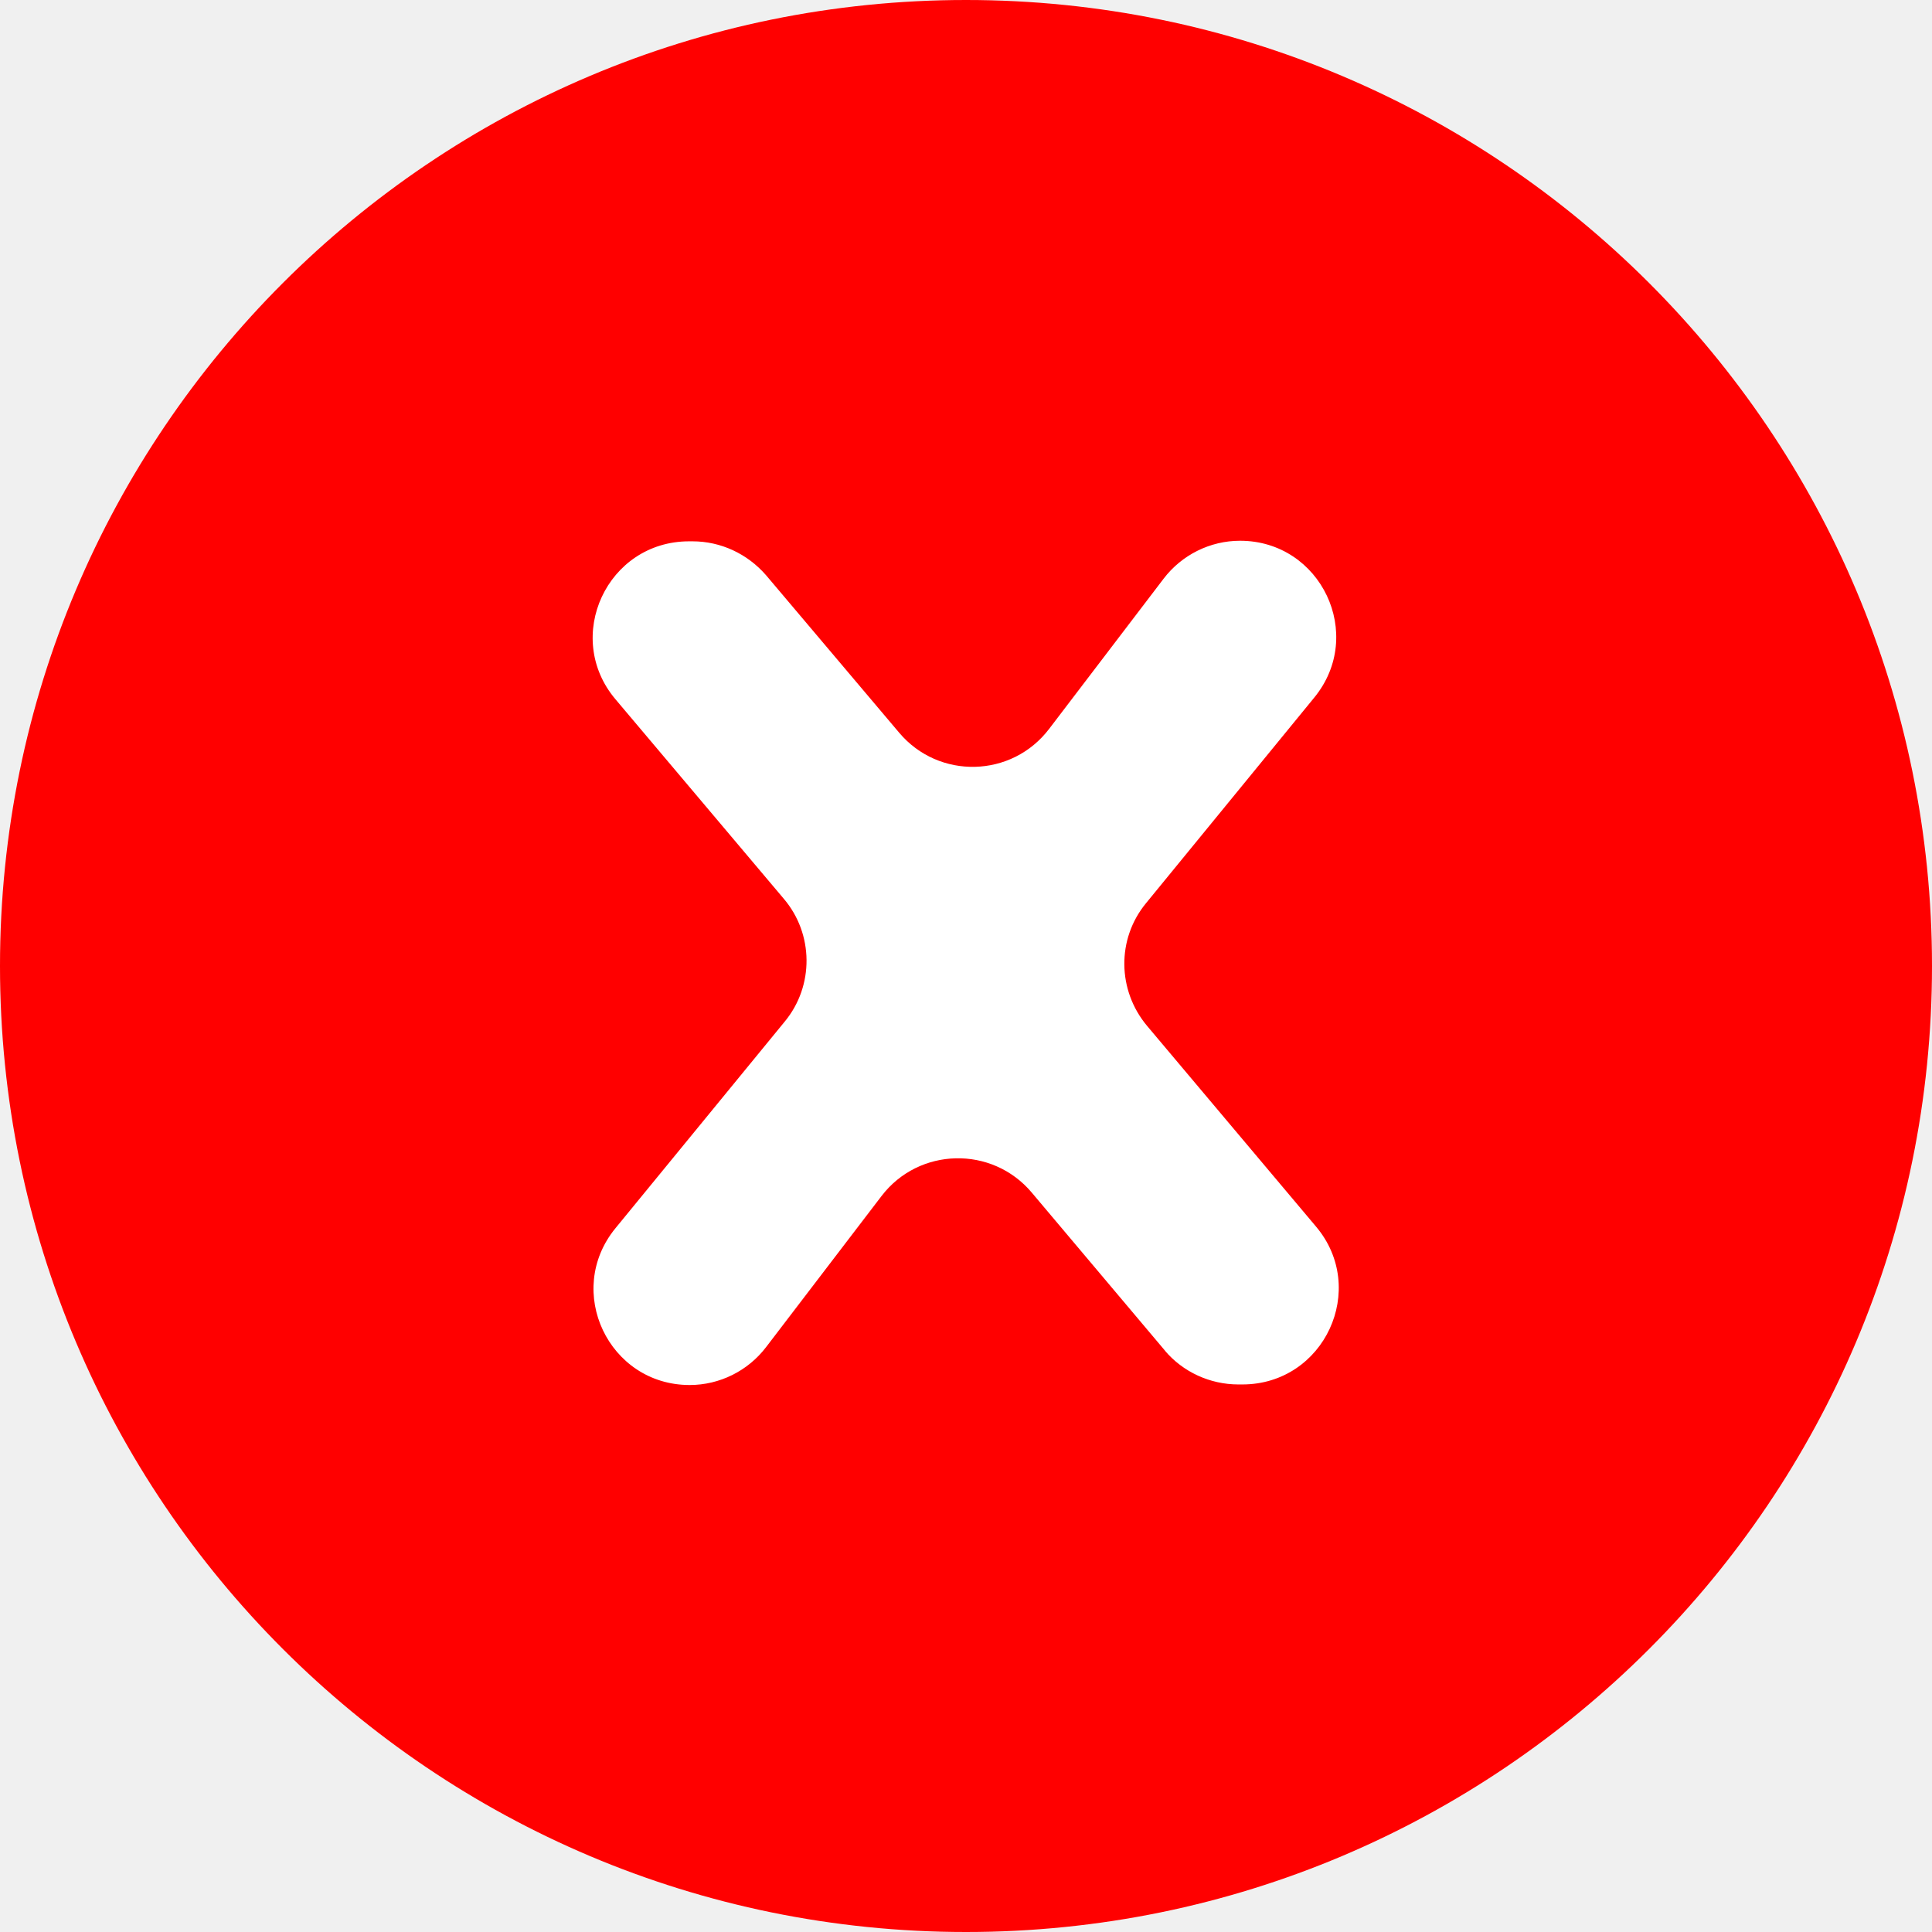
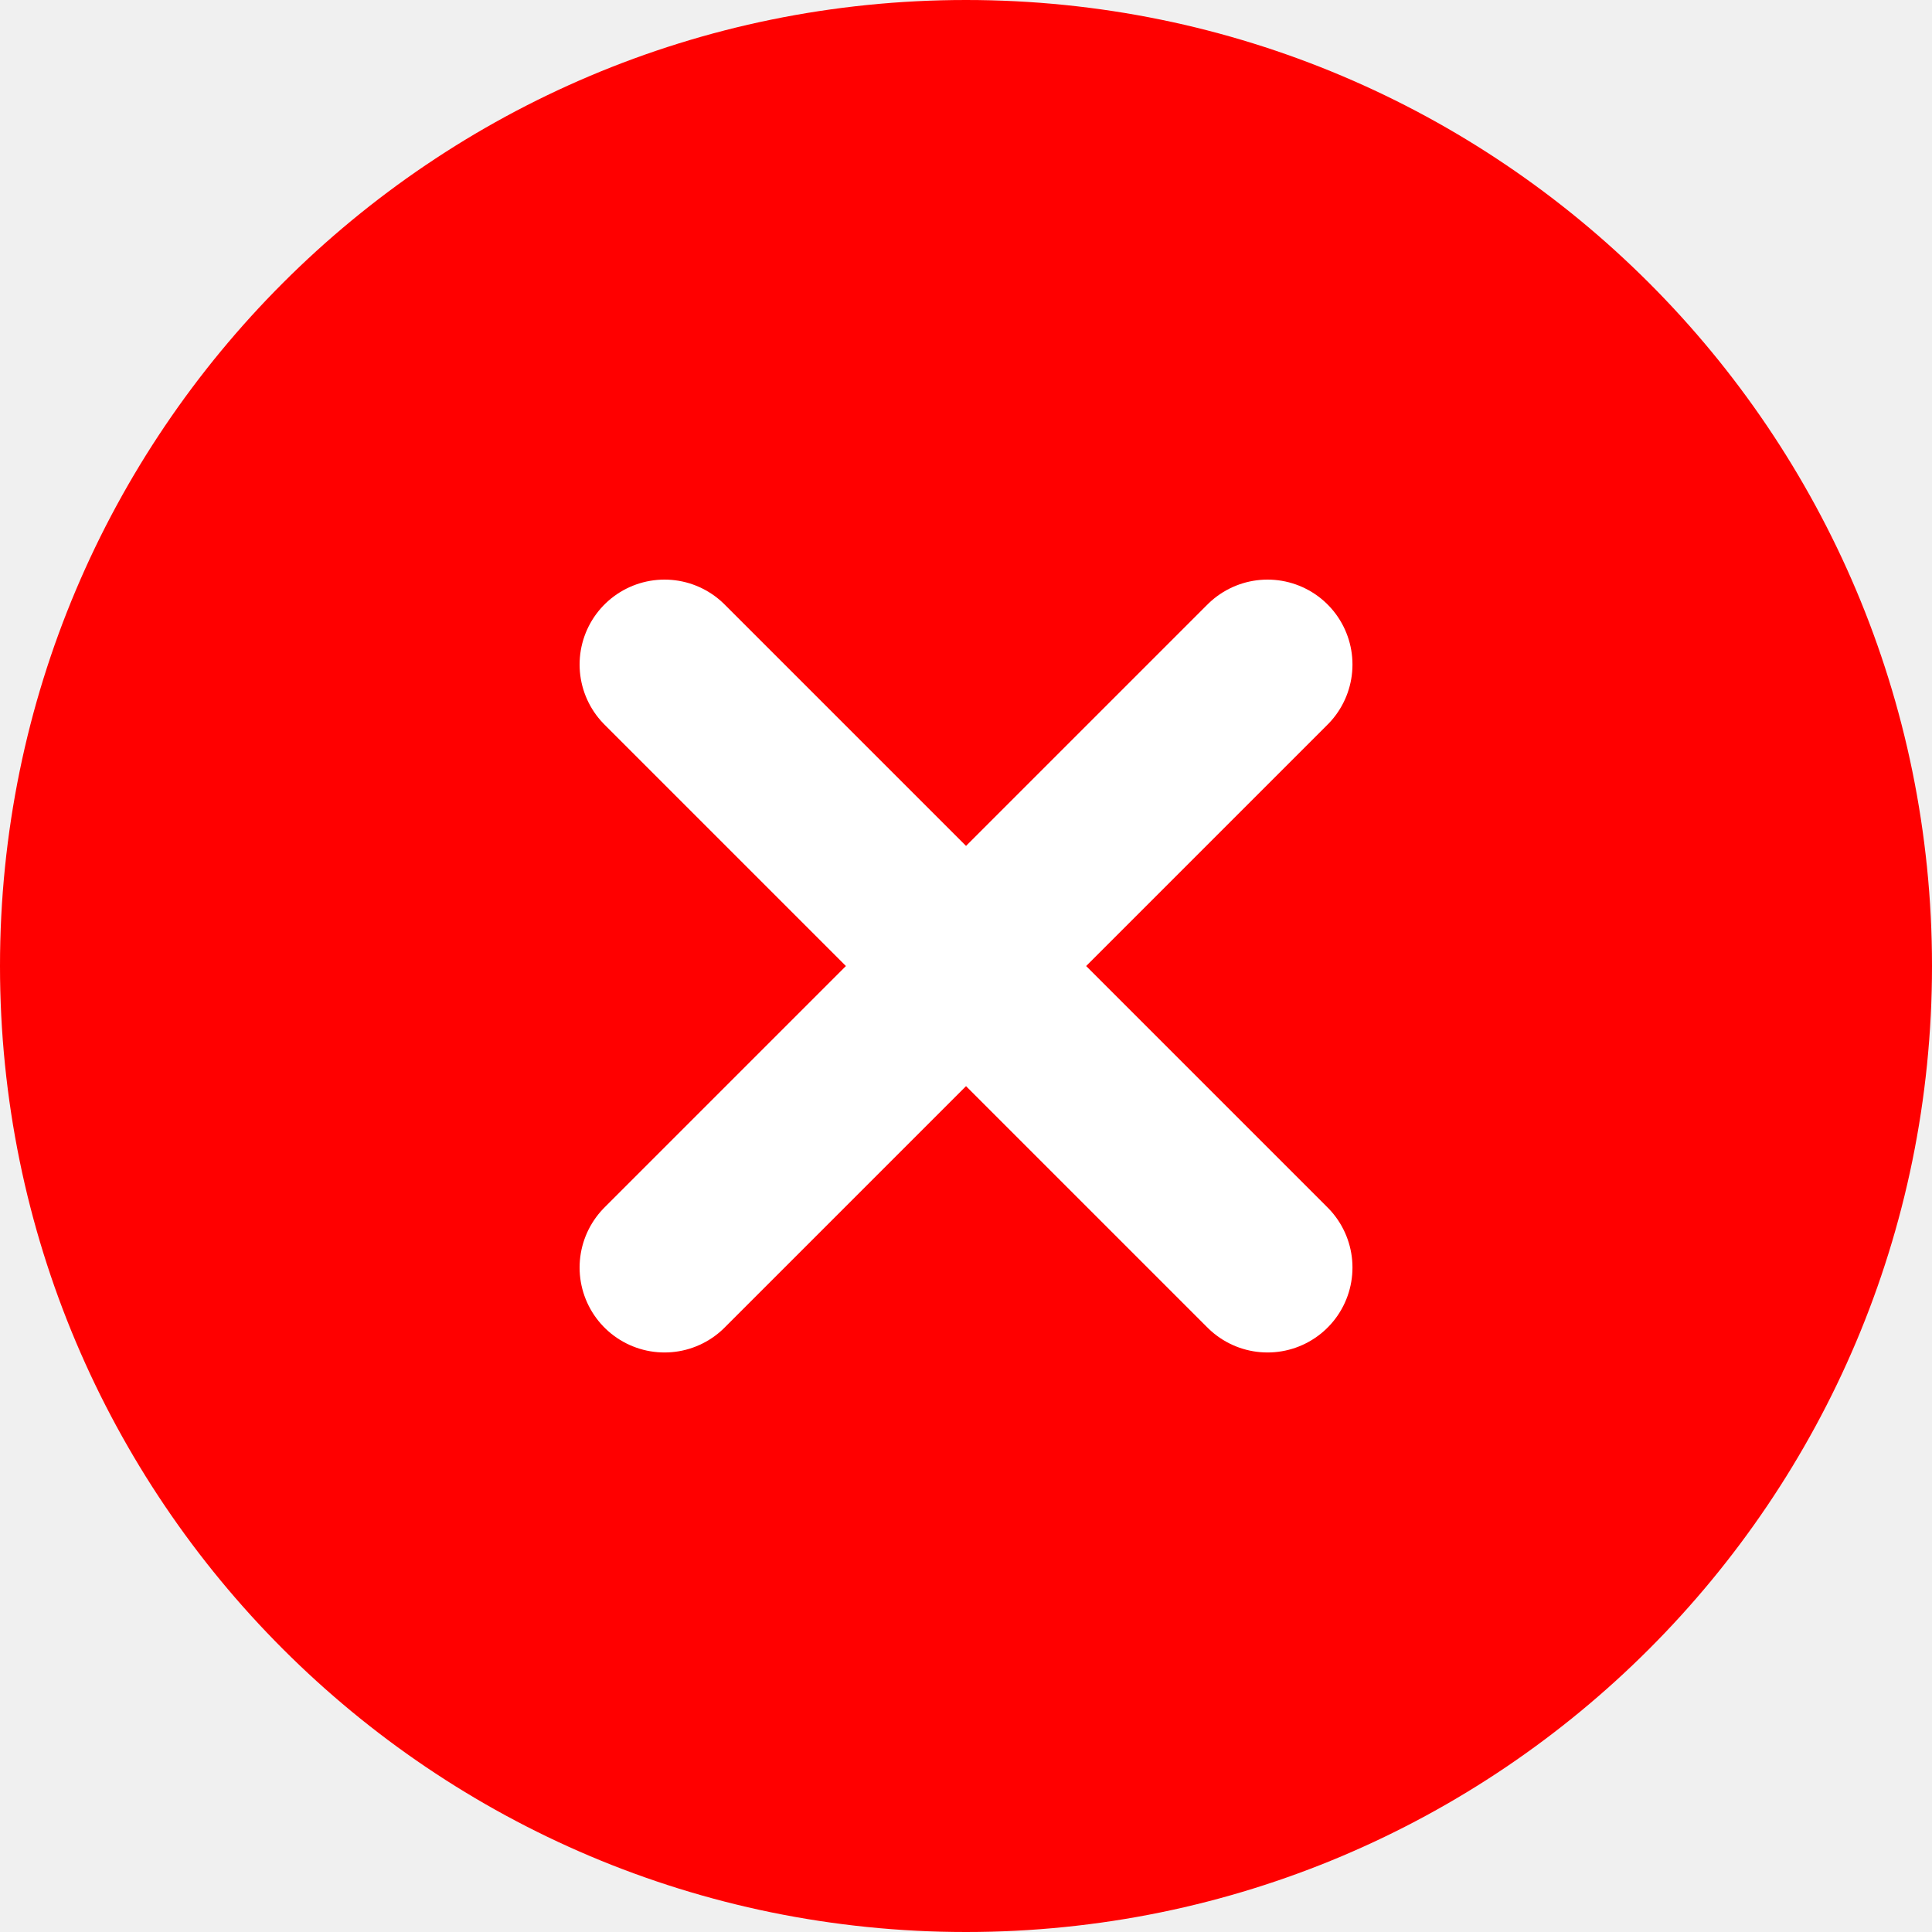
- <svg xmlns="http://www.w3.org/2000/svg" id="Capa_2" viewBox="0 0 34.12 34.12">
-   <g id="Capa_1-2">
-     <circle cx="17.06" cy="17.06" r="17.06" fill="red" />
-     <path d="M20.58,23.86l-2.36-2.8c-.7-.83-1.99-.8-2.65.06l-2.04,2.67c-.32.42-.82.67-1.35.67h0c-1.43,0-2.22-1.66-1.31-2.77l2.99-3.65c.52-.63.51-1.55-.02-2.17l-2.97-3.52c-.93-1.1-.15-2.79,1.3-2.79h.06c.5,0,.97.22,1.3.6l2.35,2.78c.7.83,1.99.8,2.65-.07l2.02-2.65c.32-.42.82-.67,1.35-.67h0c1.43,0,2.22,1.66,1.31,2.77l-2.97,3.63c-.52.63-.51,1.54.02,2.17l2.98,3.54c.93,1.1.15,2.79-1.3,2.79h-.07c-.5,0-.98-.22-1.3-.6Z" fill="#fff" />
+ <svg xmlns="http://www.w3.org/2000/svg" viewBox="0 0 100 100">
+   <circle cx="50" cy="50" r="50" fill="#ff0000" />
+   <g transform="translate(30.000 30.000) scale(0.05495) translate(-148 -148)" fill="#fff">
+     <path d="M228 228 796 796M796 228 228 796" fill="none" stroke="#fff" stroke-width="160" stroke-linecap="round" />
  </g>
</svg>
